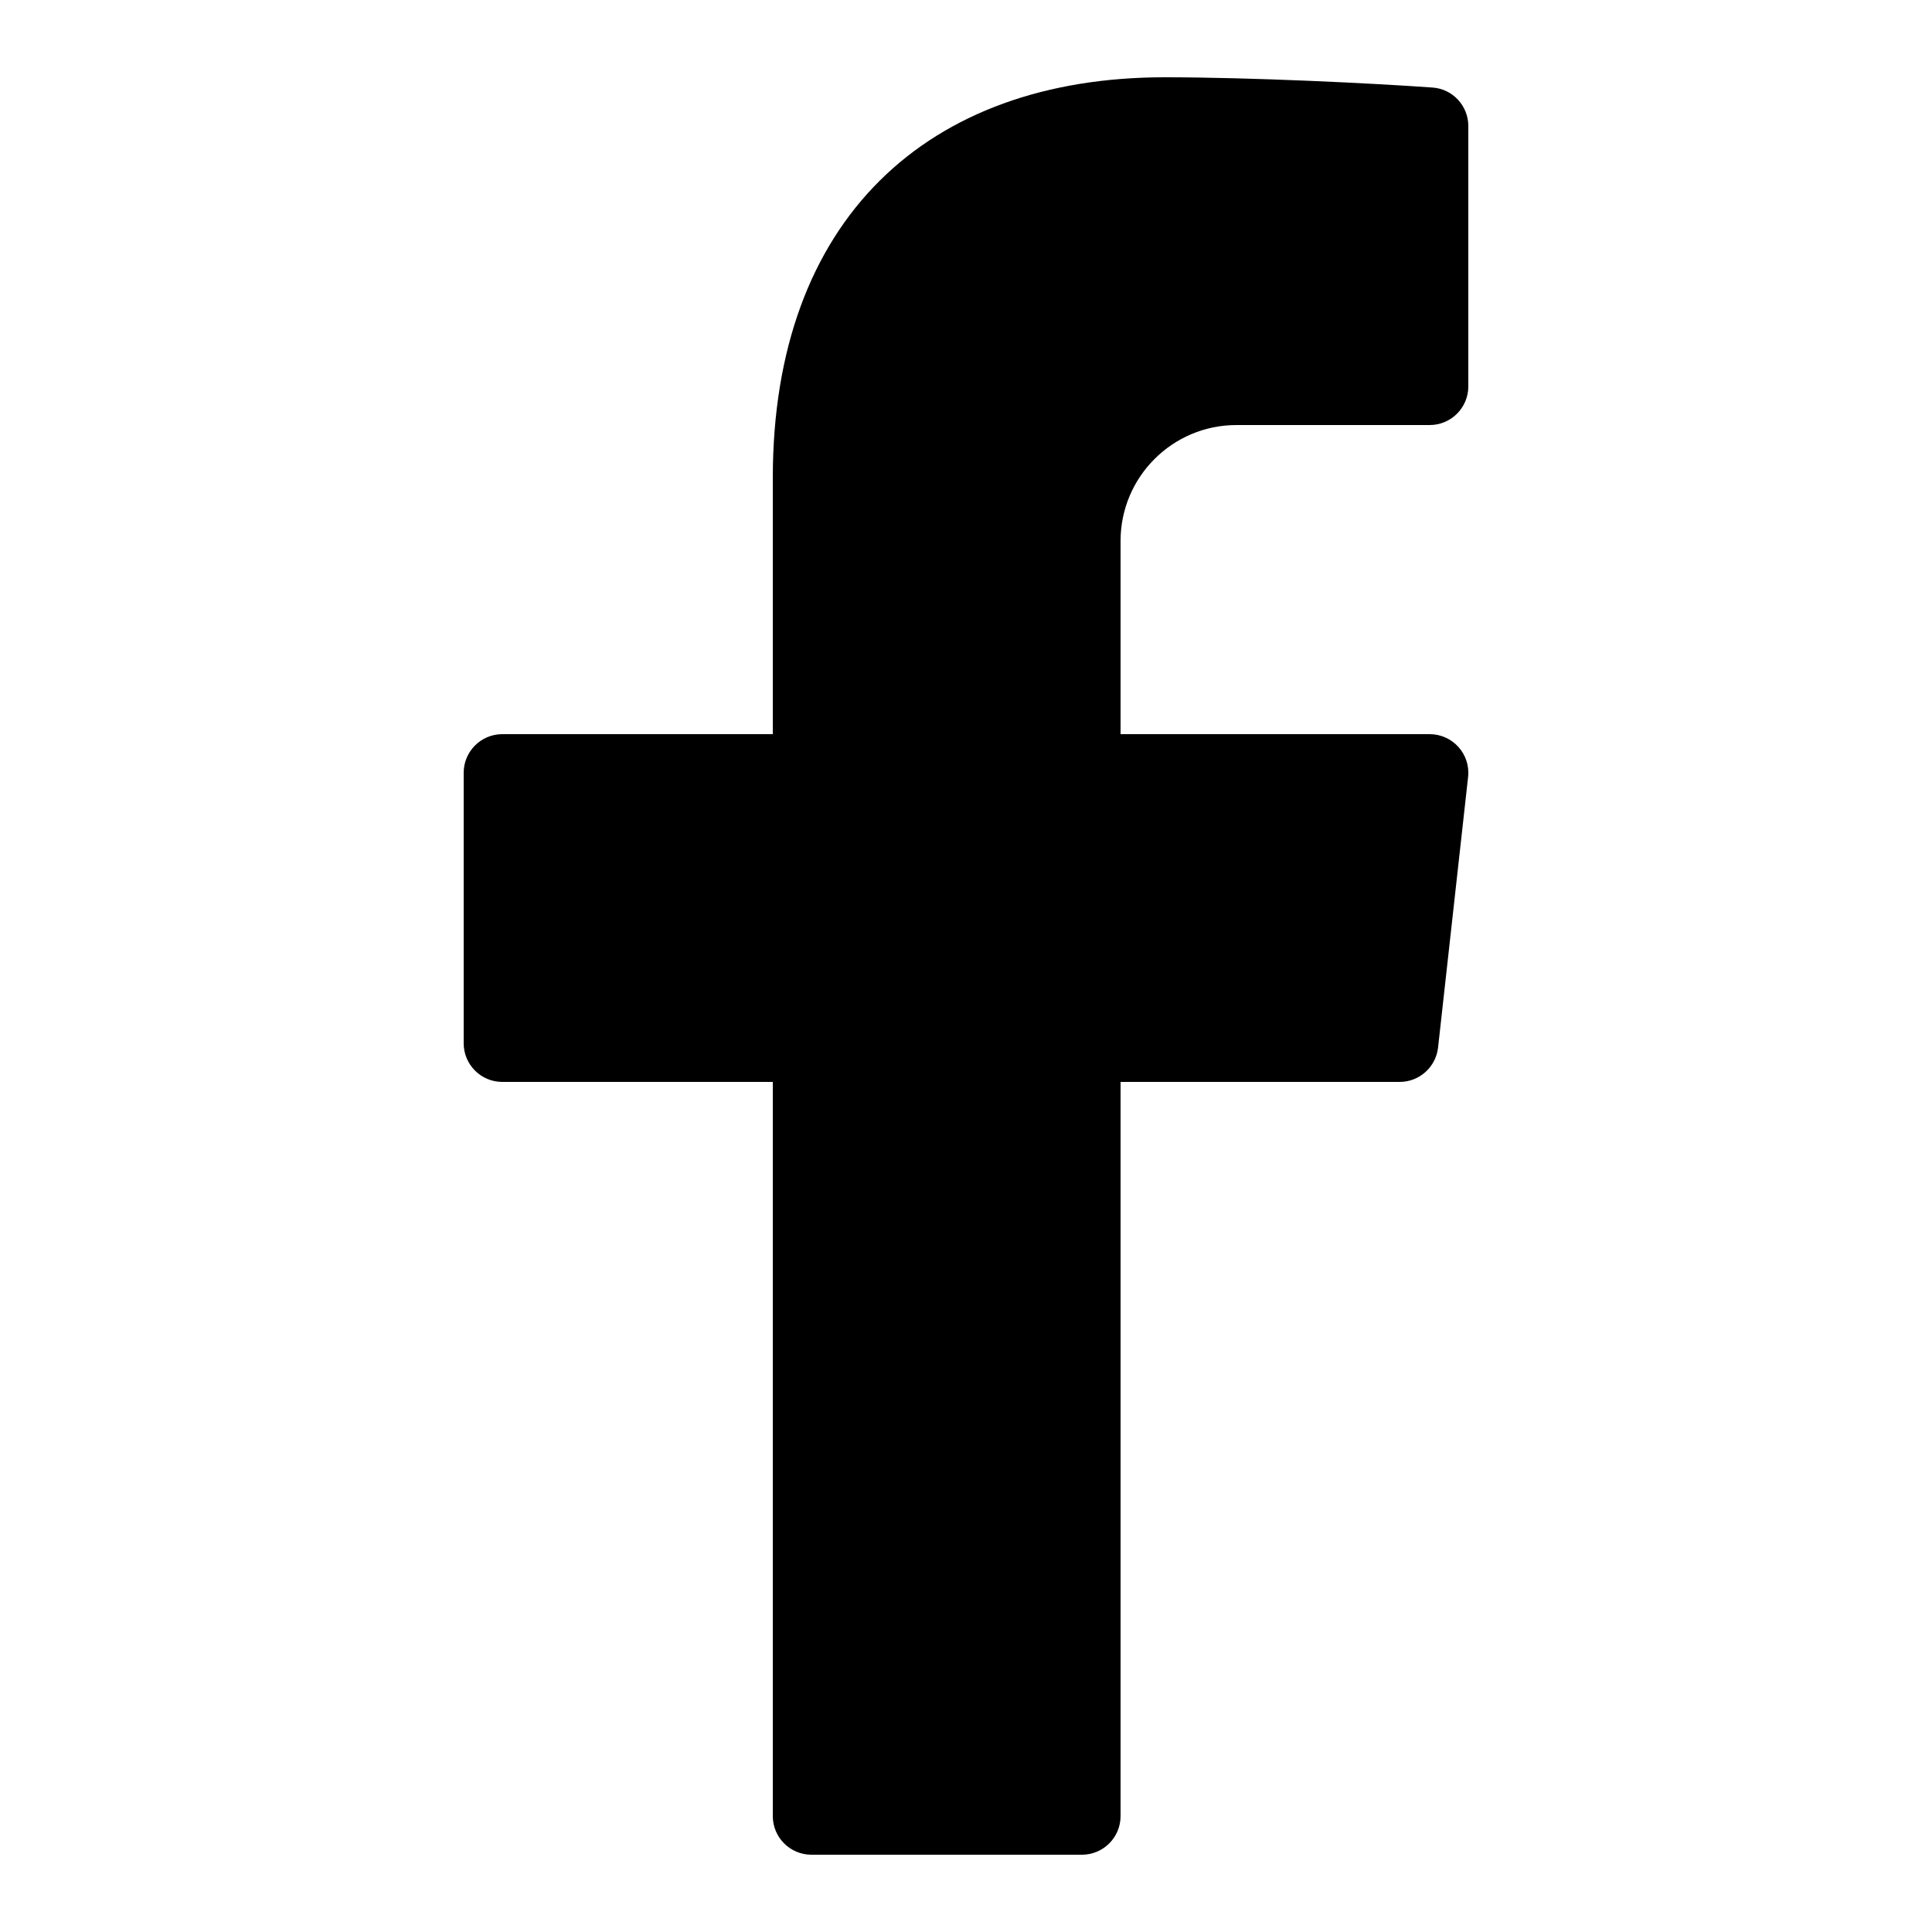
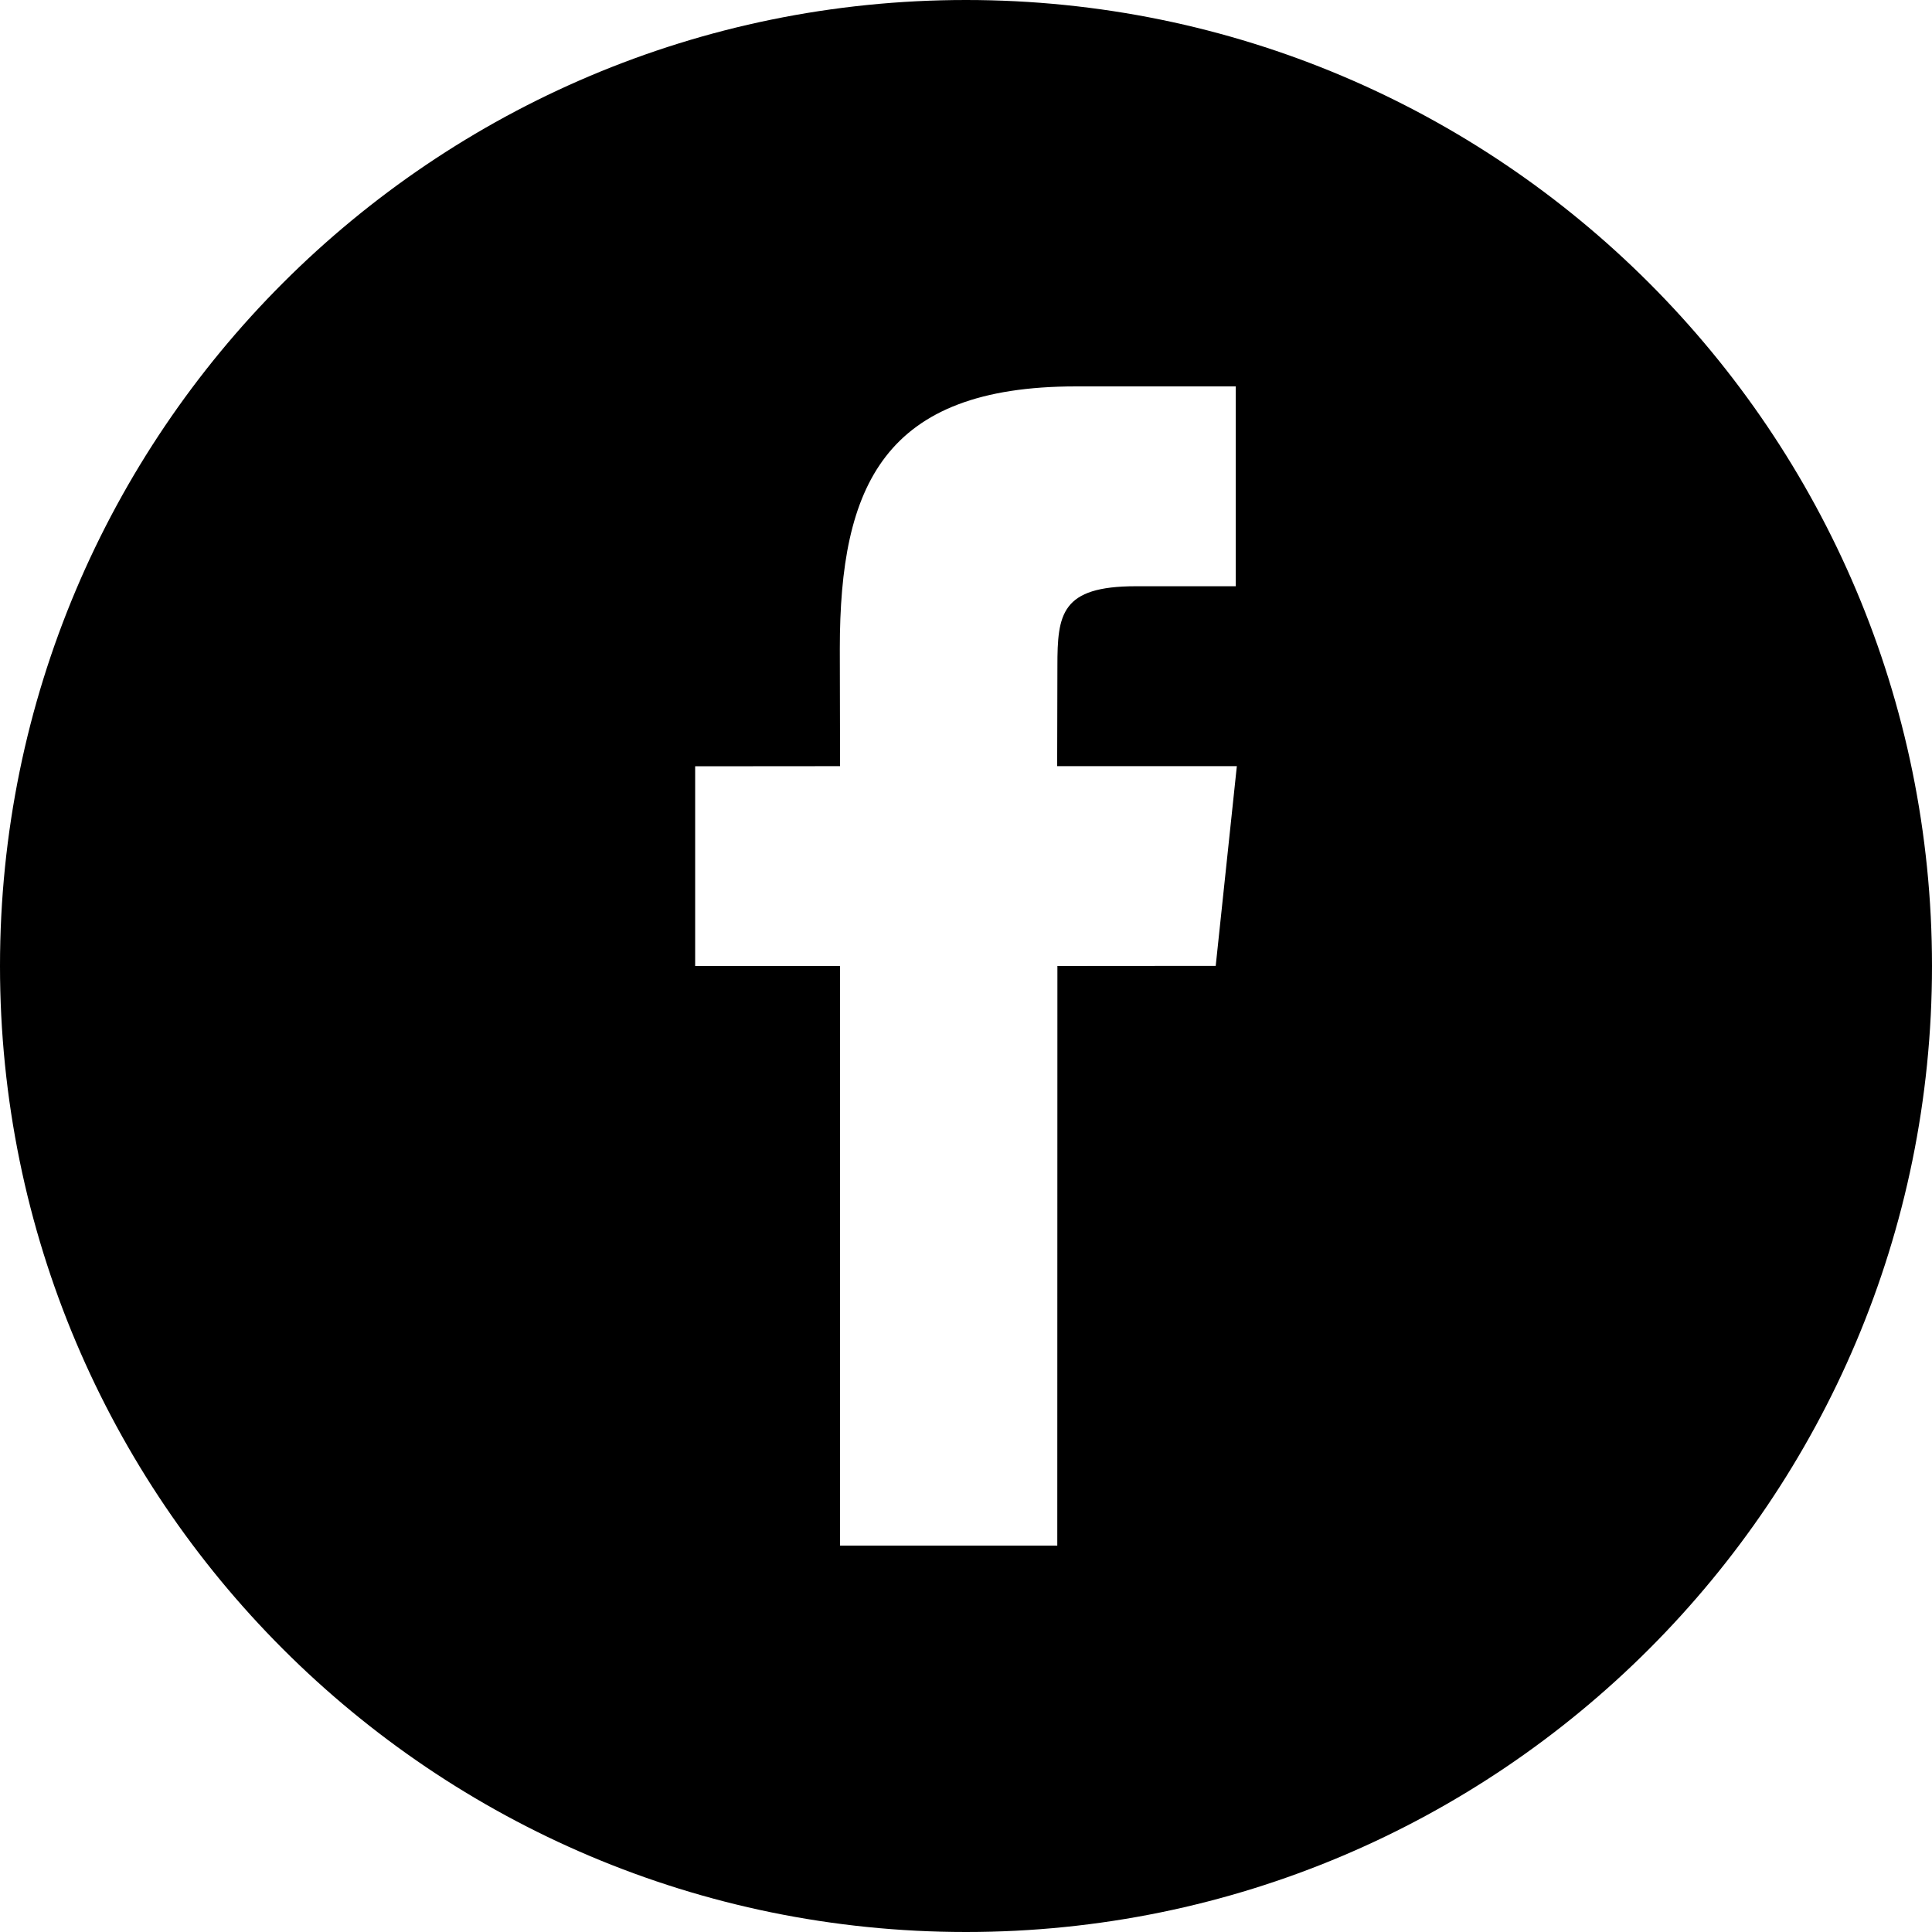
- <svg xmlns="http://www.w3.org/2000/svg" width="100px" height="100px" viewBox="0 0 100 100" version="1.1" fill="currentColor">
-   <g id="surface122015">
-     <path style=" stroke:none;fill-rule:nonzero;fill:currentColor;fill-opacity:1;" d="M 64 22 L 74 22 C 75.105 22 76 21.105 76 20 L 76 6.527 C 76 5.477 75.195 4.605 74.148 4.531 C 70.969 4.305 64.754 4 60.281 4 C 48 4 40 11.359 40 24.734 L 40 38 L 26 38 C 24.895 38 24 38.895 24 40 L 24 54 C 24 55.105 24.895 56 26 56 L 40 56 L 40 94 C 40 95.105 40.895 96 42 96 L 56 96 C 57.105 96 58 95.105 58 94 L 58 56 L 72.445 56 C 73.465 56 74.32 55.234 74.434 54.219 L 75.988 40.219 C 76.121 39.035 75.191 38 74 38 L 58 38 L 58 28 C 58 24.688 60.688 22 64 22 Z M 64 22 " />
+ <svg xmlns="http://www.w3.org/2000/svg" version="1.1" x="0px" y="0px" viewBox="0 0 486.392 486.392" style="enable-background:new 0 0 486.392 486.392;" xml:space="preserve">
+   <g>
+     <g>
+       <g>
+         <path style="fill:currentColor;" d="M243.196,0C108.891,0,0,108.891,0,243.196s108.891,243.196,243.196,243.196     s243.196-108.891,243.196-243.196C486.392,108.861,377.501,0,243.196,0z M306.062,243.165l-39.854,0.03l-0.03,145.917h-54.689     V243.196H175.01v-50.281l36.479-0.03l-0.061-29.609c0-41.039,11.126-65.997,59.431-65.997h40.249v50.311h-25.171     c-18.817,0-19.729,7.022-19.729,20.124l-0.061,25.171h45.234L306.062,243.165z" />
+       </g>
+     </g>
  </g>
</svg>
